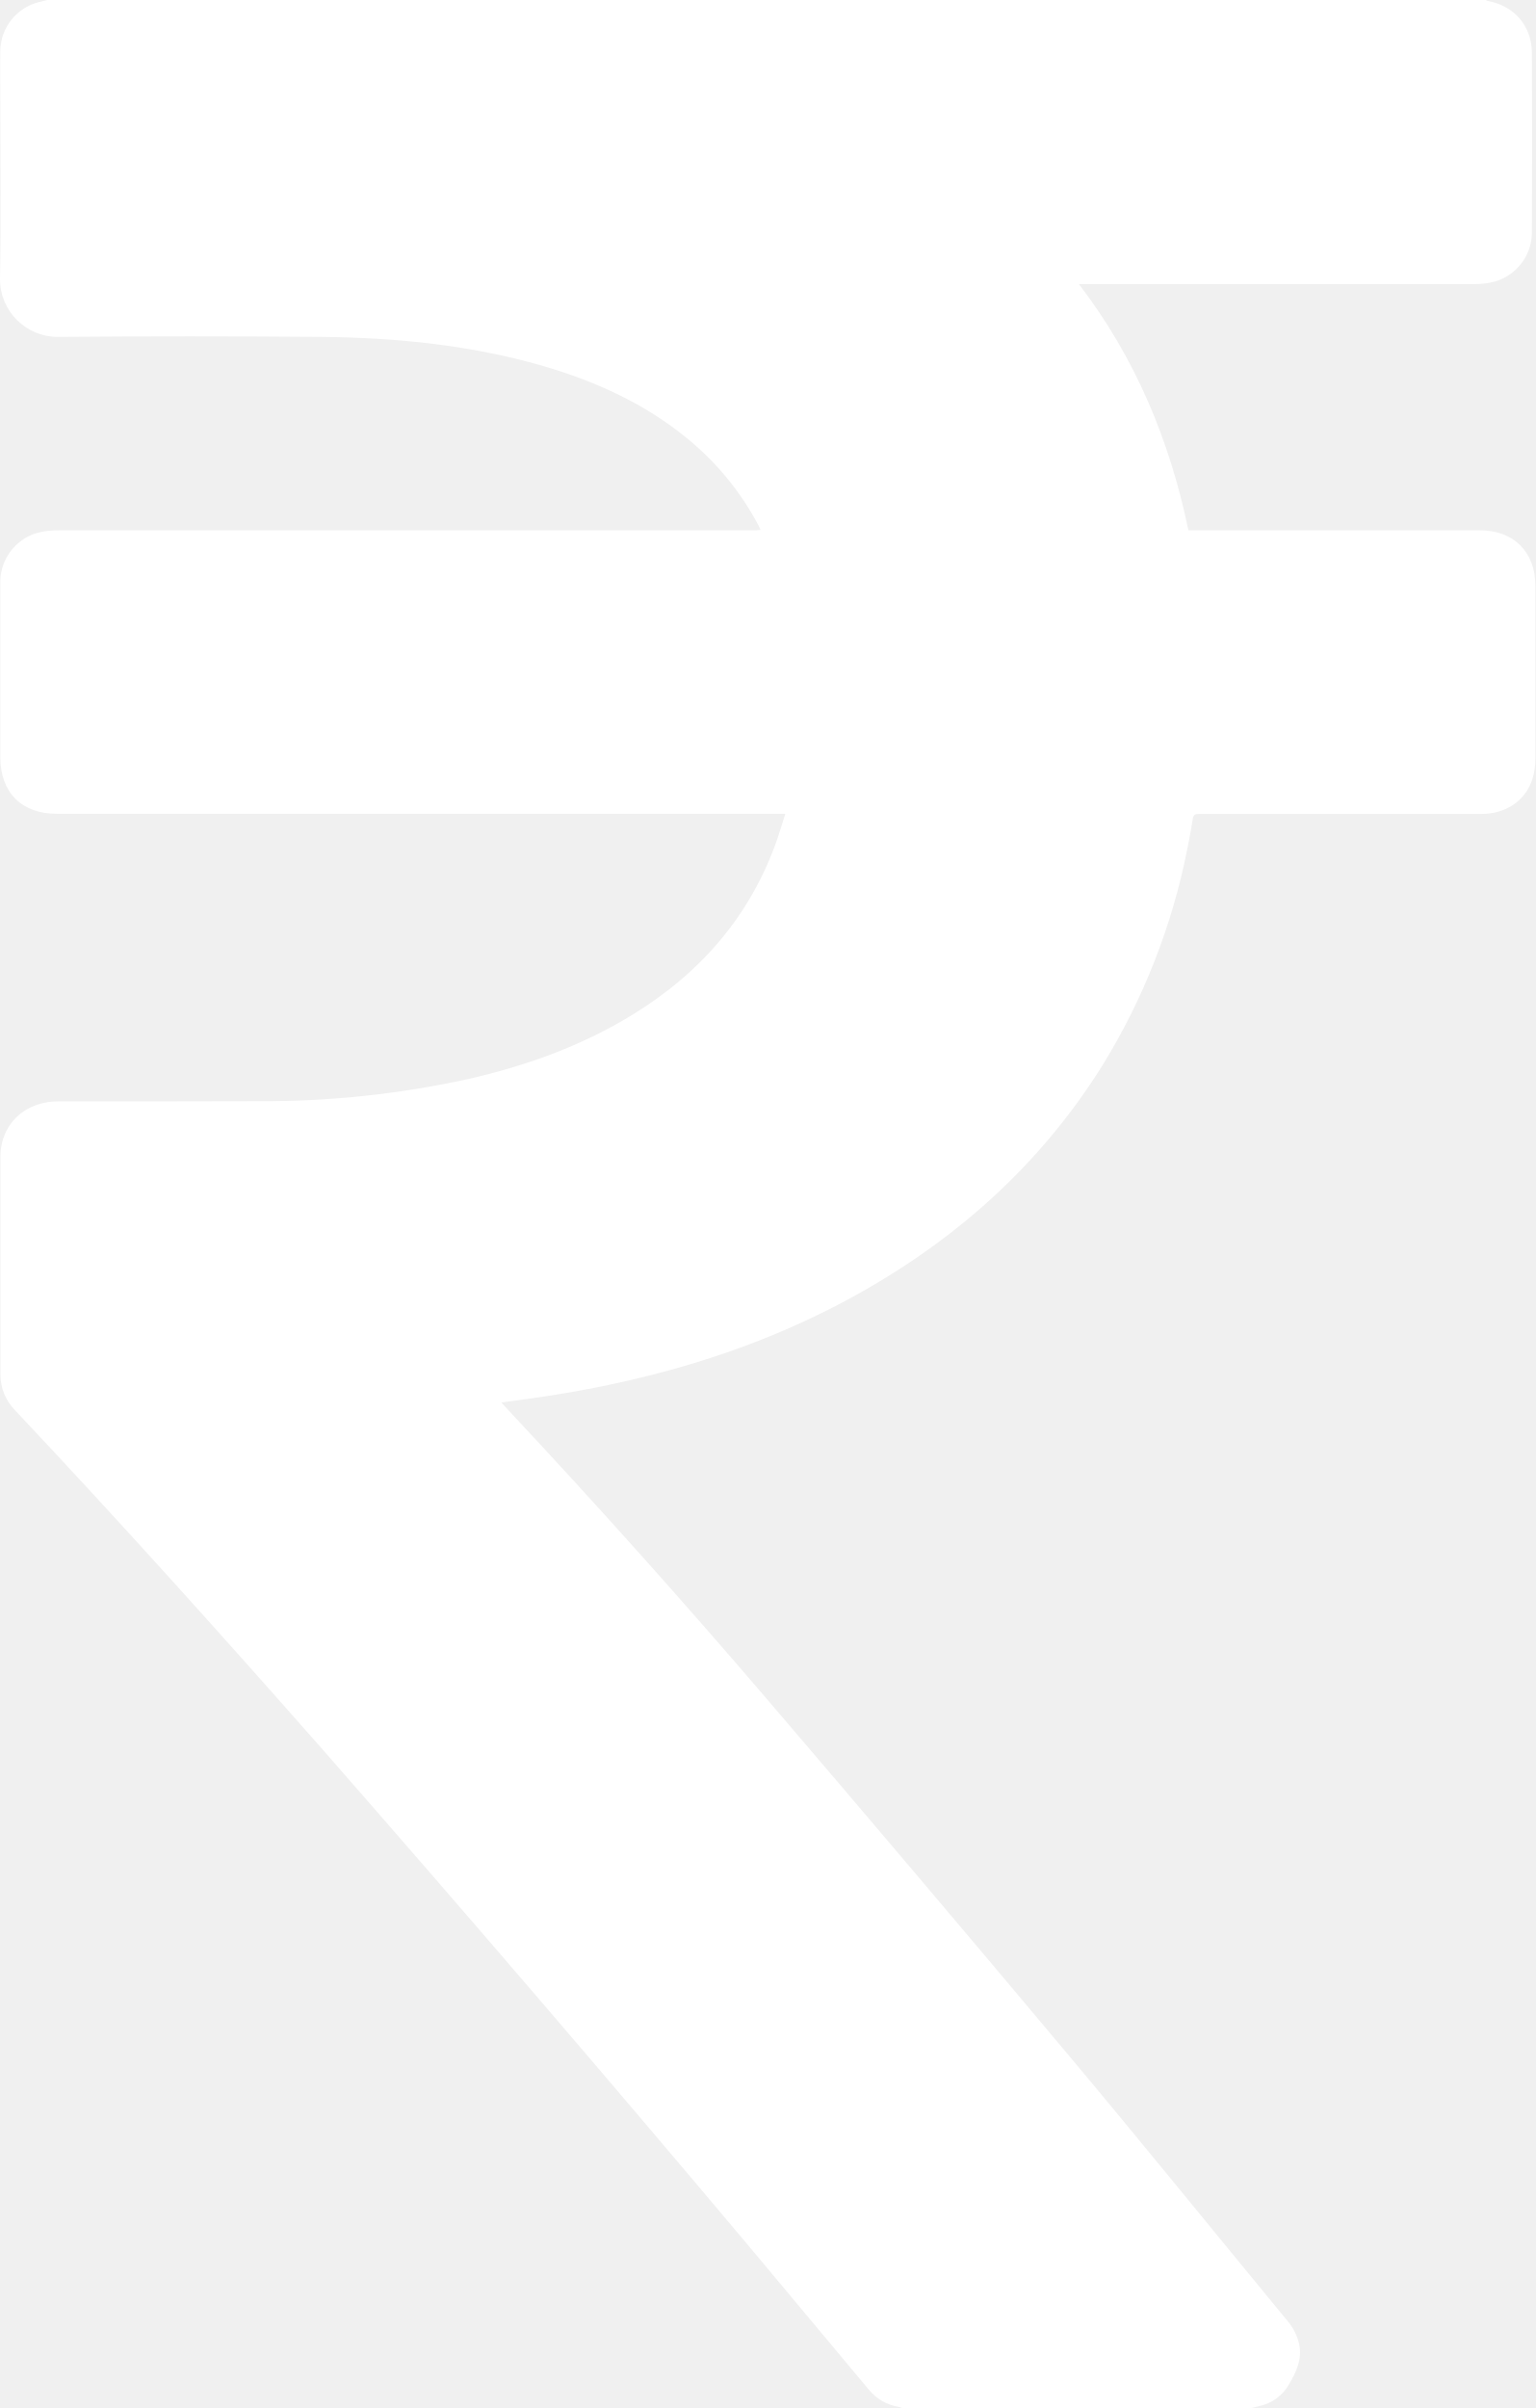
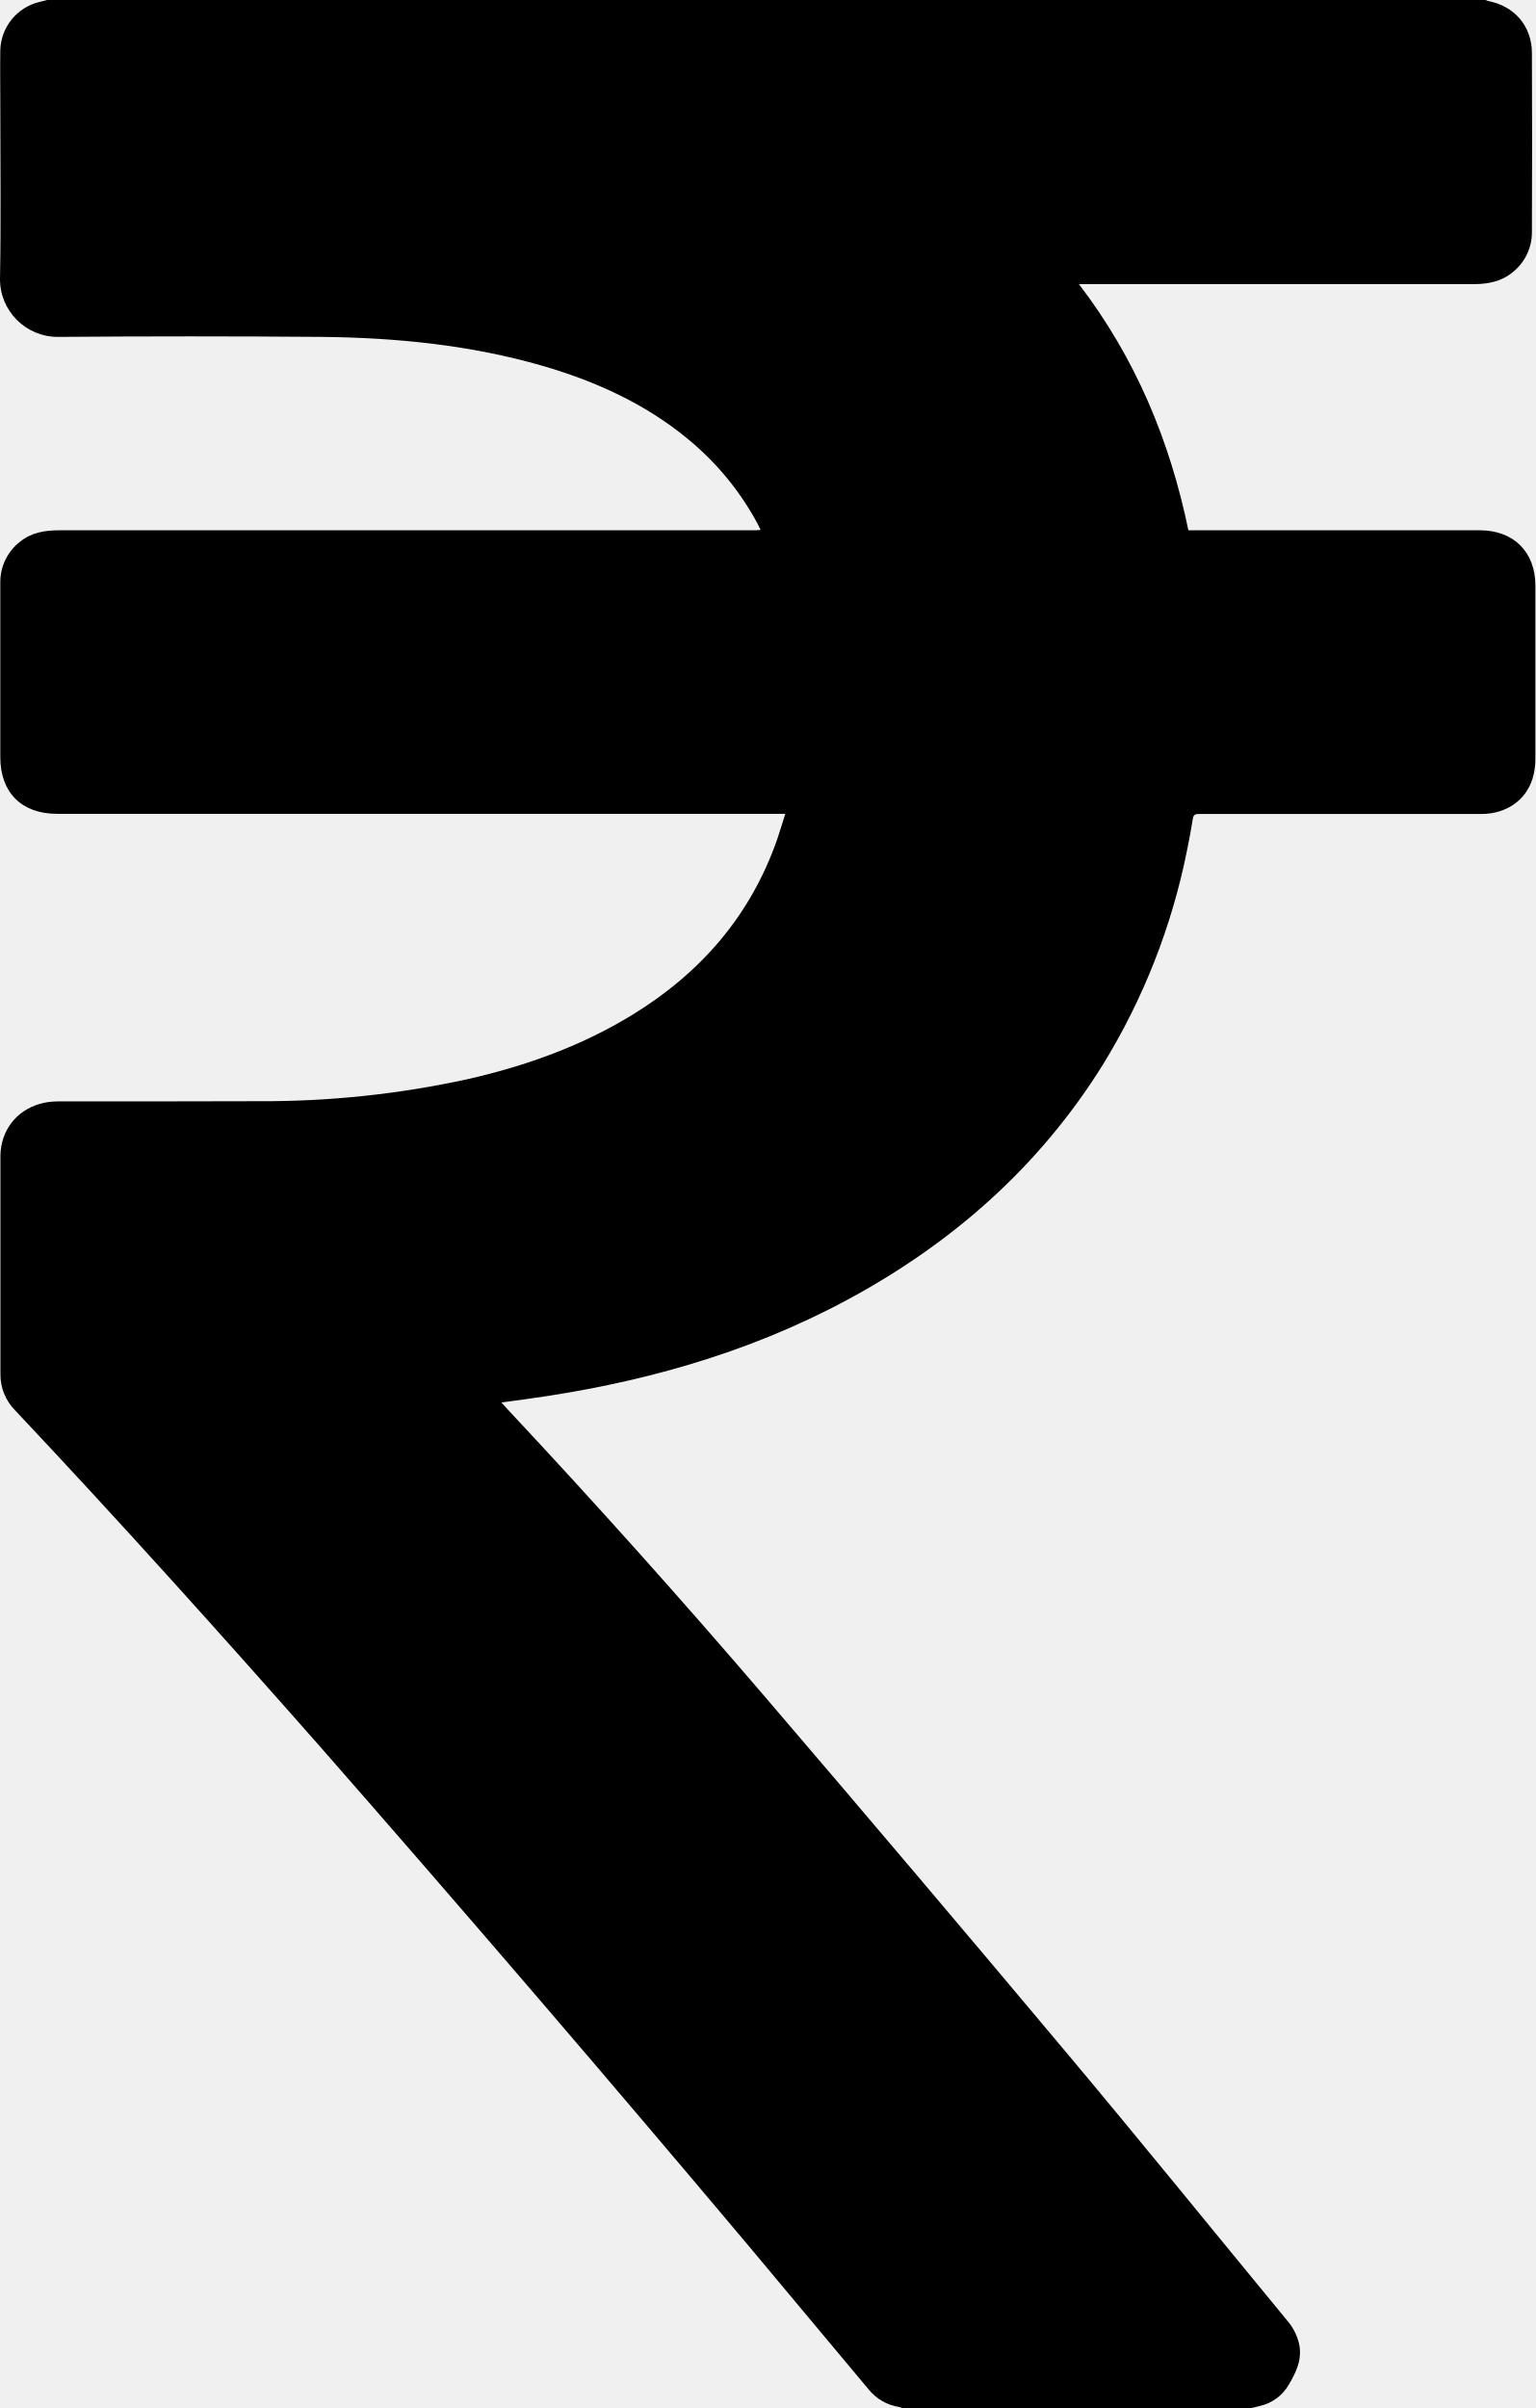
<svg xmlns="http://www.w3.org/2000/svg" viewBox="0 0 355.57 557.52">
-   <defs>
-     <style>.cls-1{fill:#ffffff;}</style>
-   </defs>
  <g id="Layer_2" data-name="Layer 2">
    <g id="Layer_1-2" data-name="Layer 1">
-       <path class="cls-1" d="M289.78,557.52H208.9a4.08,4.08,0,0,0-.67-.23,11.33,11.33,0,0,1-7.1-4.1q-14-16.76-28-33.49-48.63-57.81-98.4-114.62c-23.37-26.53-47-52.82-71.25-78.57a11.73,11.73,0,0,1-3.38-8.33q0-25.32,0-50.64a13.14,13.14,0,0,1,.67-4c1.77-5.27,6.64-8.53,12.6-8.53,15.52,0,31,0,46.56-.05a221.55,221.55,0,0,0,48.43-5.12c13.45-3.06,26.3-7.66,38.11-14.9,15.81-9.69,27.33-22.94,33.5-40.59.66-1.91,1.22-3.85,1.88-5.93H13.16C5,188.42.09,183.48.07,175.35v-11c0-9.8,0-19.6,0-29.4a11.81,11.81,0,0,1,4.55-9.51c2.66-2.17,5.8-2.66,9.12-2.66q80.28,0,160.56,0c.57,0,1.13,0,1.83-.09-.28-.57-.45-1-.65-1.35a65.38,65.38,0,0,0-16.1-19.63c-9.94-8.23-21.41-13.42-33.7-17C109,79.89,91.82,78.18,74.5,78q-30.54-.24-61.08,0A13.37,13.37,0,0,1,0,64.67C.25,51.11.07,37.55.07,24c0-4.16-.06-8.32,0-12.48A11.83,11.83,0,0,1,9.06.47L10.9,0H344a3.6,3.6,0,0,0,.54.22c6.11,1.13,10.18,5.78,10.21,12q.09,20.7,0,41.39a11.78,11.78,0,0,1-4.38,9.36c-2.64,2.2-5.74,2.81-9.07,2.81q-44.94,0-89.88,0h-1.57c13.11,17.13,21.05,36.23,25.35,57H307.3q17.7,0,35.4,0c7.82,0,12.85,5,12.86,12.84,0,13.32,0,26.64,0,40a16,16,0,0,1-.68,4.71c-1.6,5.06-6.15,8.13-11.88,8.13H301c-7.8,0-15.6,0-23.4,0-.89,0-1.24.23-1.38,1.14-.37,2.41-.83,4.81-1.32,7.19a151.11,151.11,0,0,1-19.5,49.71c-14.72,23.63-34.89,41.37-59.27,54.49-23.38,12.57-48.54,19.45-74.7,23-1.7.24-3.41.46-5.33.72l1.4,1.54q30.59,32.68,59.71,66.68,35.31,41.24,70.19,82.84c17.06,20.35,33.78,41,50.66,61.48a12.53,12.53,0,0,1,2.79,5.49c.73,3.54-.7,6.52-2.41,9.4a10.33,10.33,0,0,1-6.79,4.93Z" />
+       <path d="M289.78,557.52H208.9a4.08,4.08,0,0,0-.67-.23,11.33,11.33,0,0,1-7.1-4.1q-14-16.76-28-33.49-48.63-57.81-98.4-114.62c-23.37-26.53-47-52.82-71.25-78.57a11.73,11.73,0,0,1-3.38-8.33q0-25.32,0-50.64a13.14,13.14,0,0,1,.67-4c1.77-5.27,6.64-8.53,12.6-8.53,15.52,0,31,0,46.56-.05a221.55,221.55,0,0,0,48.43-5.12c13.45-3.06,26.3-7.66,38.11-14.9,15.81-9.69,27.33-22.94,33.5-40.59.66-1.91,1.22-3.85,1.88-5.93H13.16C5,188.42.09,183.48.07,175.35v-11c0-9.8,0-19.6,0-29.4a11.81,11.81,0,0,1,4.55-9.51c2.66-2.17,5.8-2.66,9.12-2.66q80.28,0,160.56,0c.57,0,1.13,0,1.83-.09-.28-.57-.45-1-.65-1.35a65.38,65.38,0,0,0-16.1-19.63c-9.94-8.23-21.41-13.42-33.7-17C109,79.89,91.82,78.18,74.5,78q-30.54-.24-61.08,0A13.37,13.37,0,0,1,0,64.67C.25,51.11.07,37.55.07,24c0-4.16-.06-8.32,0-12.48A11.83,11.83,0,0,1,9.06.47L10.9,0H344a3.6,3.6,0,0,0,.54.22c6.11,1.13,10.18,5.78,10.21,12q.09,20.7,0,41.39a11.78,11.78,0,0,1-4.38,9.36c-2.64,2.2-5.74,2.81-9.07,2.81q-44.94,0-89.88,0h-1.57c13.11,17.13,21.05,36.23,25.35,57H307.3q17.7,0,35.4,0c7.82,0,12.85,5,12.86,12.84,0,13.32,0,26.64,0,40a16,16,0,0,1-.68,4.71c-1.6,5.06-6.15,8.13-11.88,8.13H301c-7.8,0-15.6,0-23.4,0-.89,0-1.24.23-1.38,1.14-.37,2.41-.83,4.81-1.32,7.19a151.11,151.11,0,0,1-19.5,49.71c-14.72,23.63-34.89,41.37-59.27,54.49-23.38,12.57-48.54,19.45-74.7,23-1.7.24-3.41.46-5.33.72l1.4,1.54q30.59,32.68,59.71,66.68,35.31,41.24,70.19,82.84c17.06,20.35,33.78,41,50.66,61.48a12.53,12.53,0,0,1,2.79,5.49c.73,3.54-.7,6.52-2.41,9.4a10.33,10.33,0,0,1-6.79,4.93Z" />
    </g>
  </g>
</svg>
